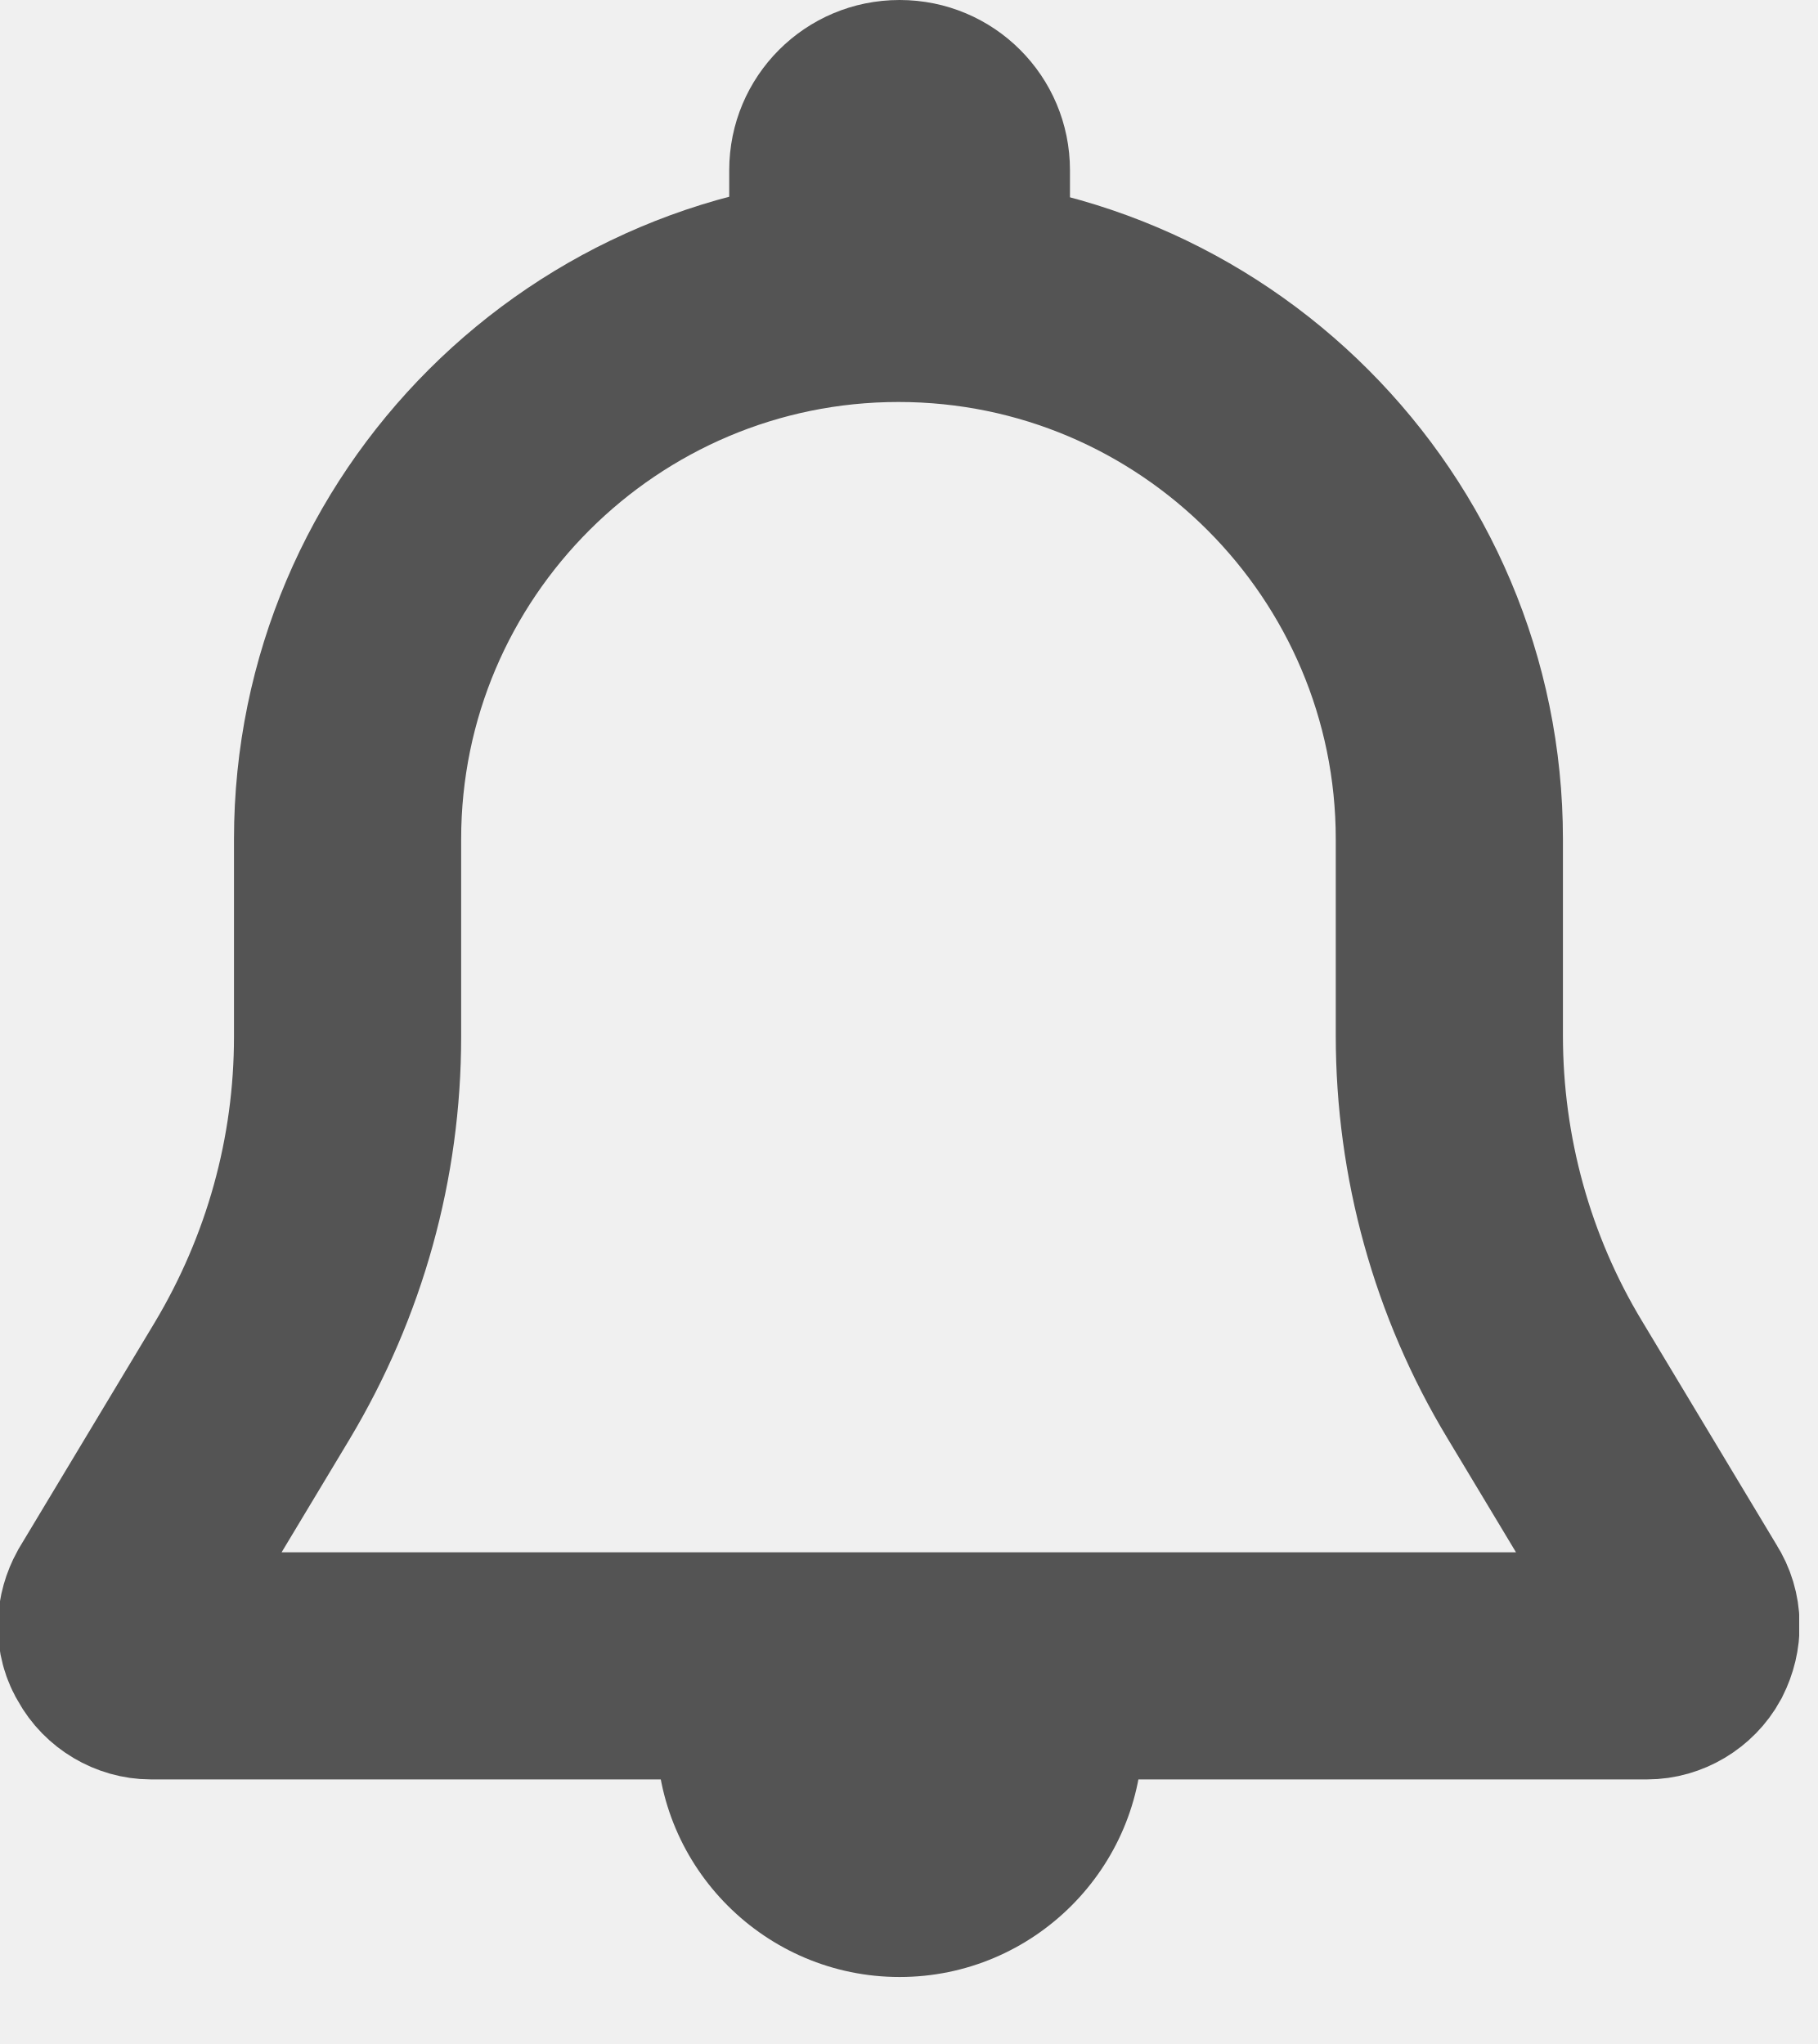
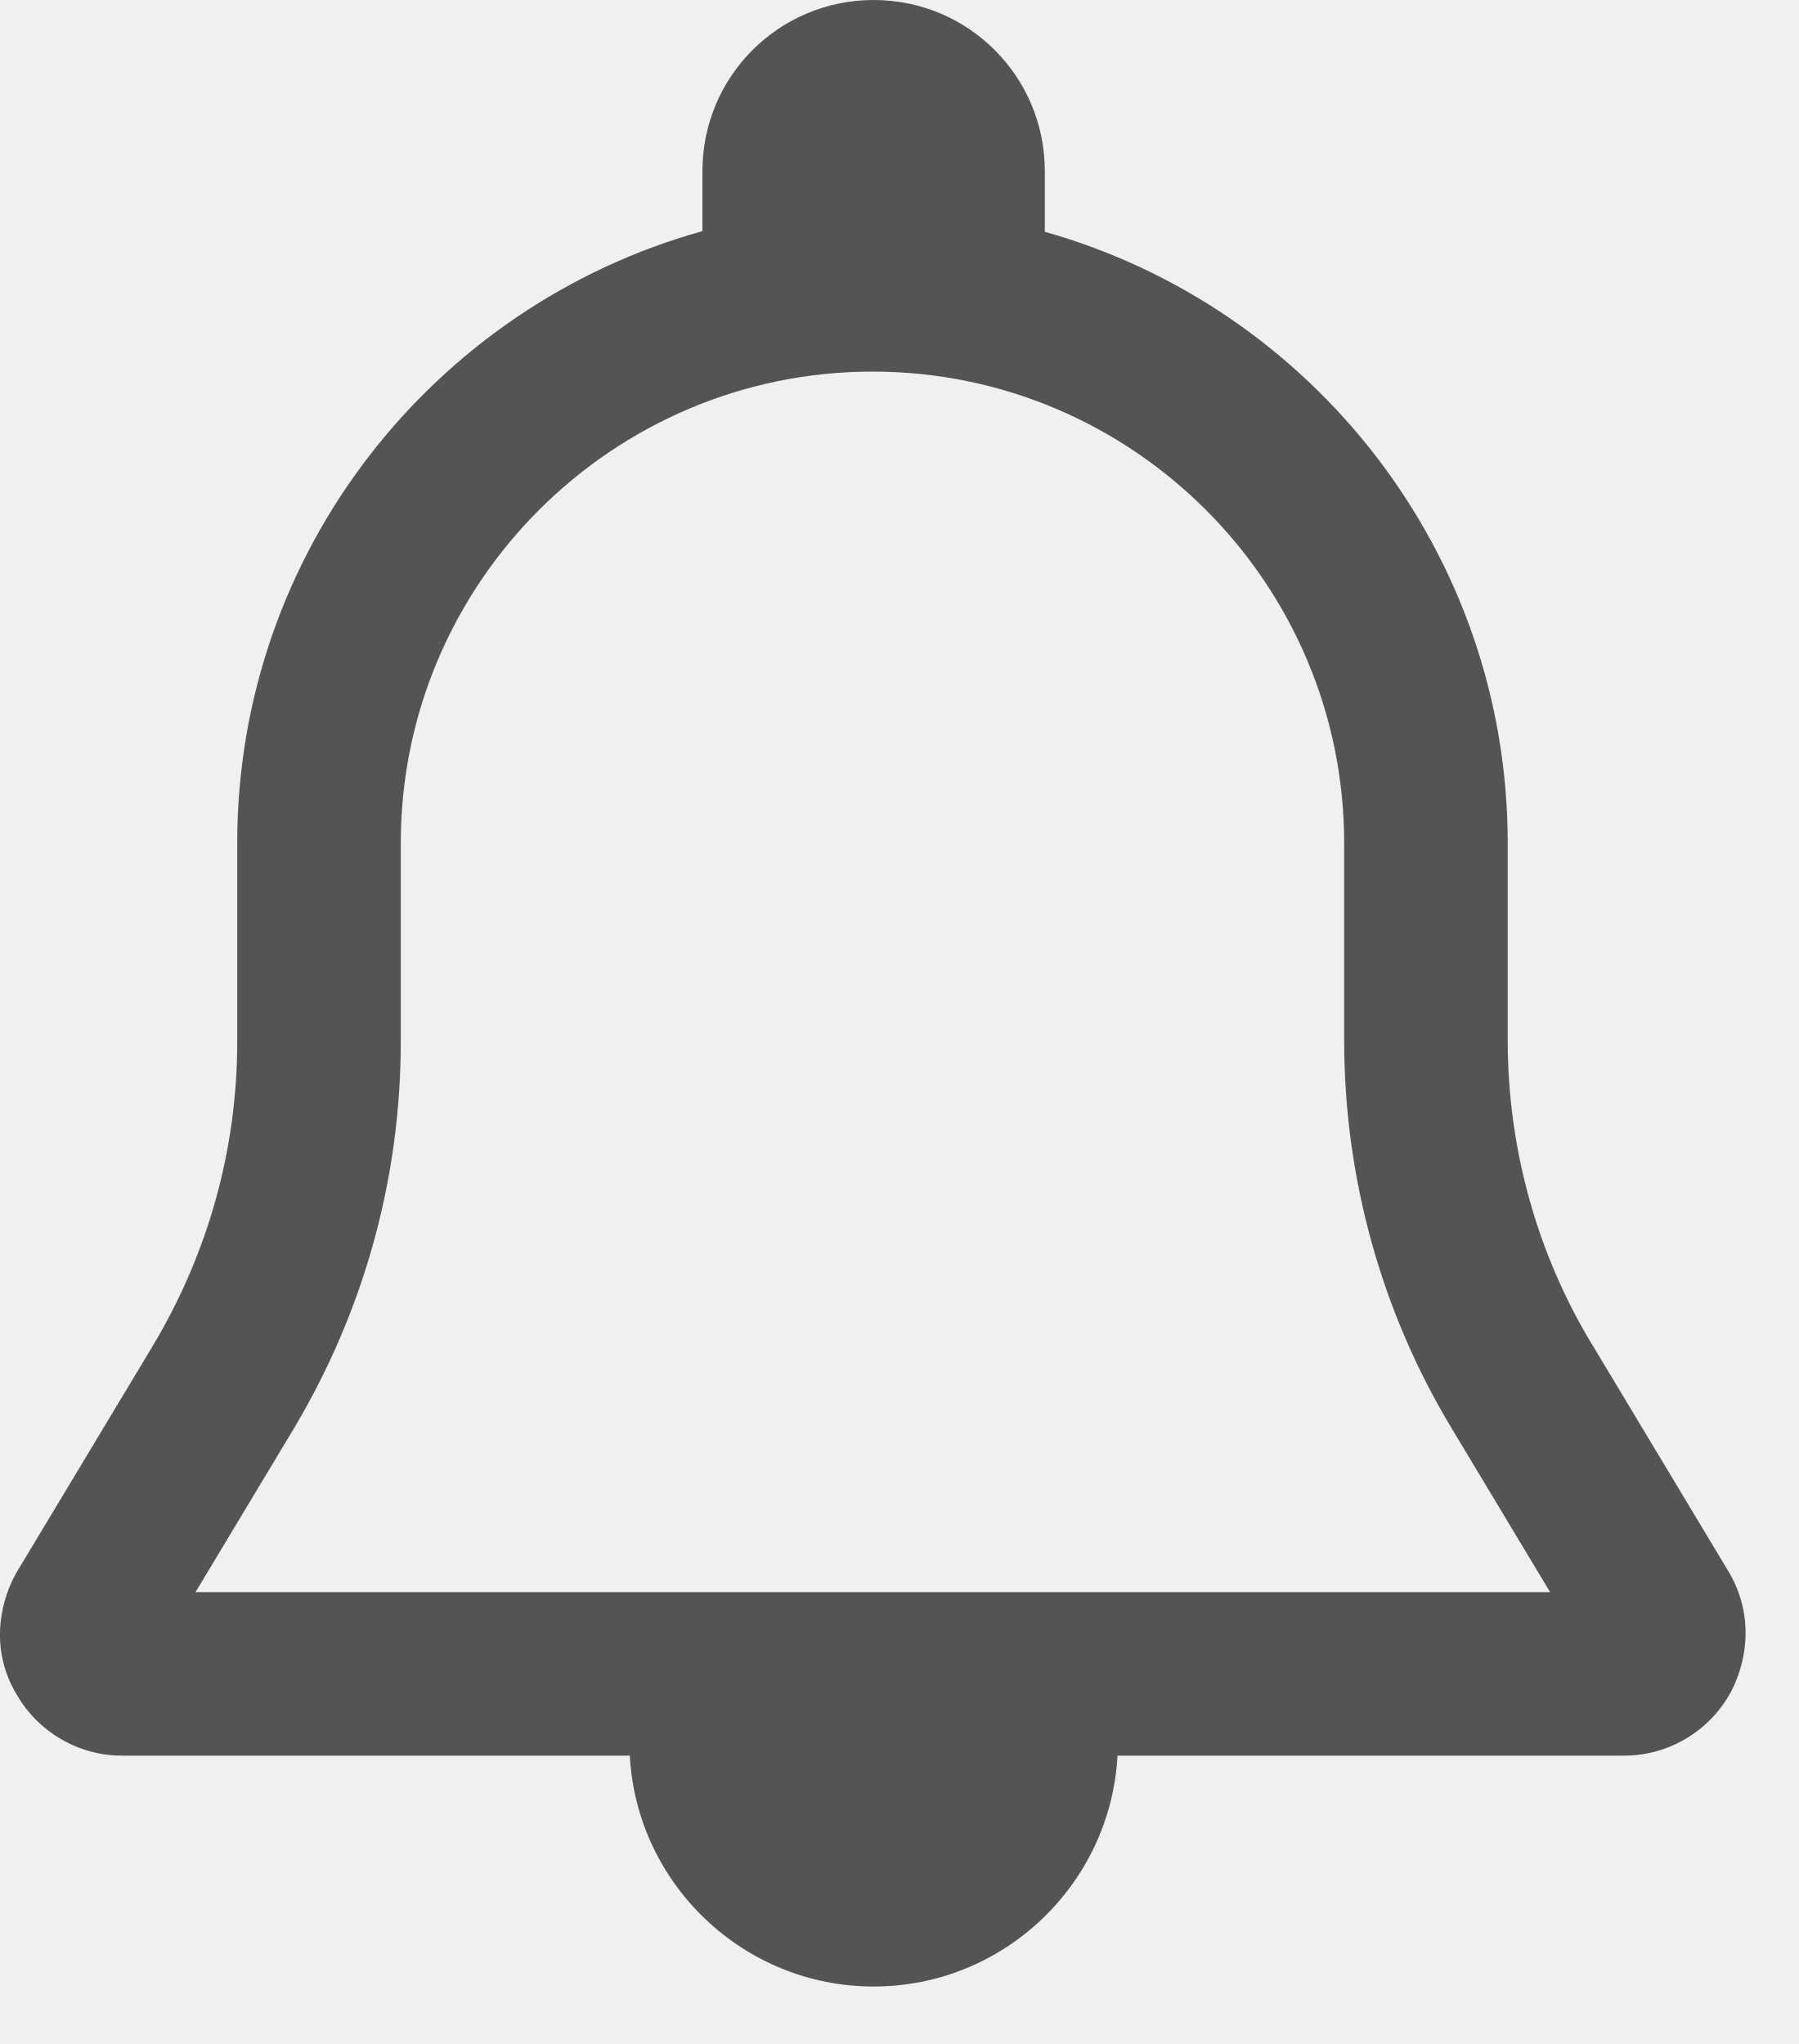
- <svg xmlns="http://www.w3.org/2000/svg" width="16" height="18" viewBox="0 0 16 18" fill="none">
-   <g clip-path="url(#clip0)">
-     <path d="M14.79 14.13L13.6 12.15C13.05 11.24 12.76 10.19 12.76 9.12V7.39C12.76 4.72 10.59 2.54 7.91 2.54C5.24 2.54 3.06 4.71 3.06 7.39V9.13C3.06 10.2 2.77 11.24 2.22 12.16L1.03 14.14C0.97 14.25 0.96 14.38 1.03 14.49C1.09 14.6 1.21 14.67 1.33 14.67H14.5C14.62 14.67 14.74 14.6 14.8 14.49C14.86 14.37 14.86 14.24 14.79 14.13Z" stroke="#545454" stroke-width="2" stroke-miterlimit="10" />
-     <path d="M9.42 3V2.68V1.5C9.42 0.67 8.75 0 7.92 0C7.09 0 6.42 0.67 6.42 1.5V2.78L9.42 3Z" fill="#545454" />
-     <path d="M5.78 15.27C5.78 16.45 6.74 17.41 7.92 17.41C9.1 17.41 10.06 16.45 10.06 15.27" fill="#545454" />
-   </g>
-   <defs>
-     <clipPath id="clip0">
-       <path d="M0 0H15.84V17.41H0V0Z" fill="white" />
-     </clipPath>
-   </defs>
+ <svg xmlns="http://www.w3.org/2000/svg" width="22" height="25" viewBox="0 0 22 25" fill="none">
+   <path fill-rule="evenodd" clip-rule="evenodd" d="M2.901 10.313C2.901 6.742 5.317 3.737 8.59 2.827V2.093C8.59 0.935 9.525 0 10.684 0C11.842 0 12.777 0.935 12.777 2.093V2.835C16.045 3.756 18.438 6.764 18.438 10.313V12.728C18.438 14.041 18.794 15.327 19.466 16.439L19.468 16.441L21.123 19.196C21.426 19.682 21.397 20.235 21.18 20.669L21.172 20.685L21.163 20.701C20.905 21.174 20.402 21.473 19.867 21.473H13.666C13.581 23.044 12.276 24.297 10.684 24.297C9.092 24.297 7.786 23.044 7.702 21.473H1.487C0.963 21.473 0.47 21.186 0.207 20.731C-0.109 20.21 -0.022 19.643 0.19 19.255L0.2 19.236L0.211 19.218L1.871 16.457L1.871 16.456C2.547 15.326 2.901 14.052 2.901 12.742V10.313ZM10.67 4.545C7.495 4.545 4.901 7.127 4.901 10.313V12.742C4.901 14.418 4.447 16.046 3.587 17.483L3.586 17.485L2.391 19.473H18.956L17.755 17.474L17.754 17.472C16.892 16.045 16.438 14.401 16.438 12.728V10.313C16.438 7.138 13.856 4.545 10.67 4.545Z" fill="#545454" />
</svg>
